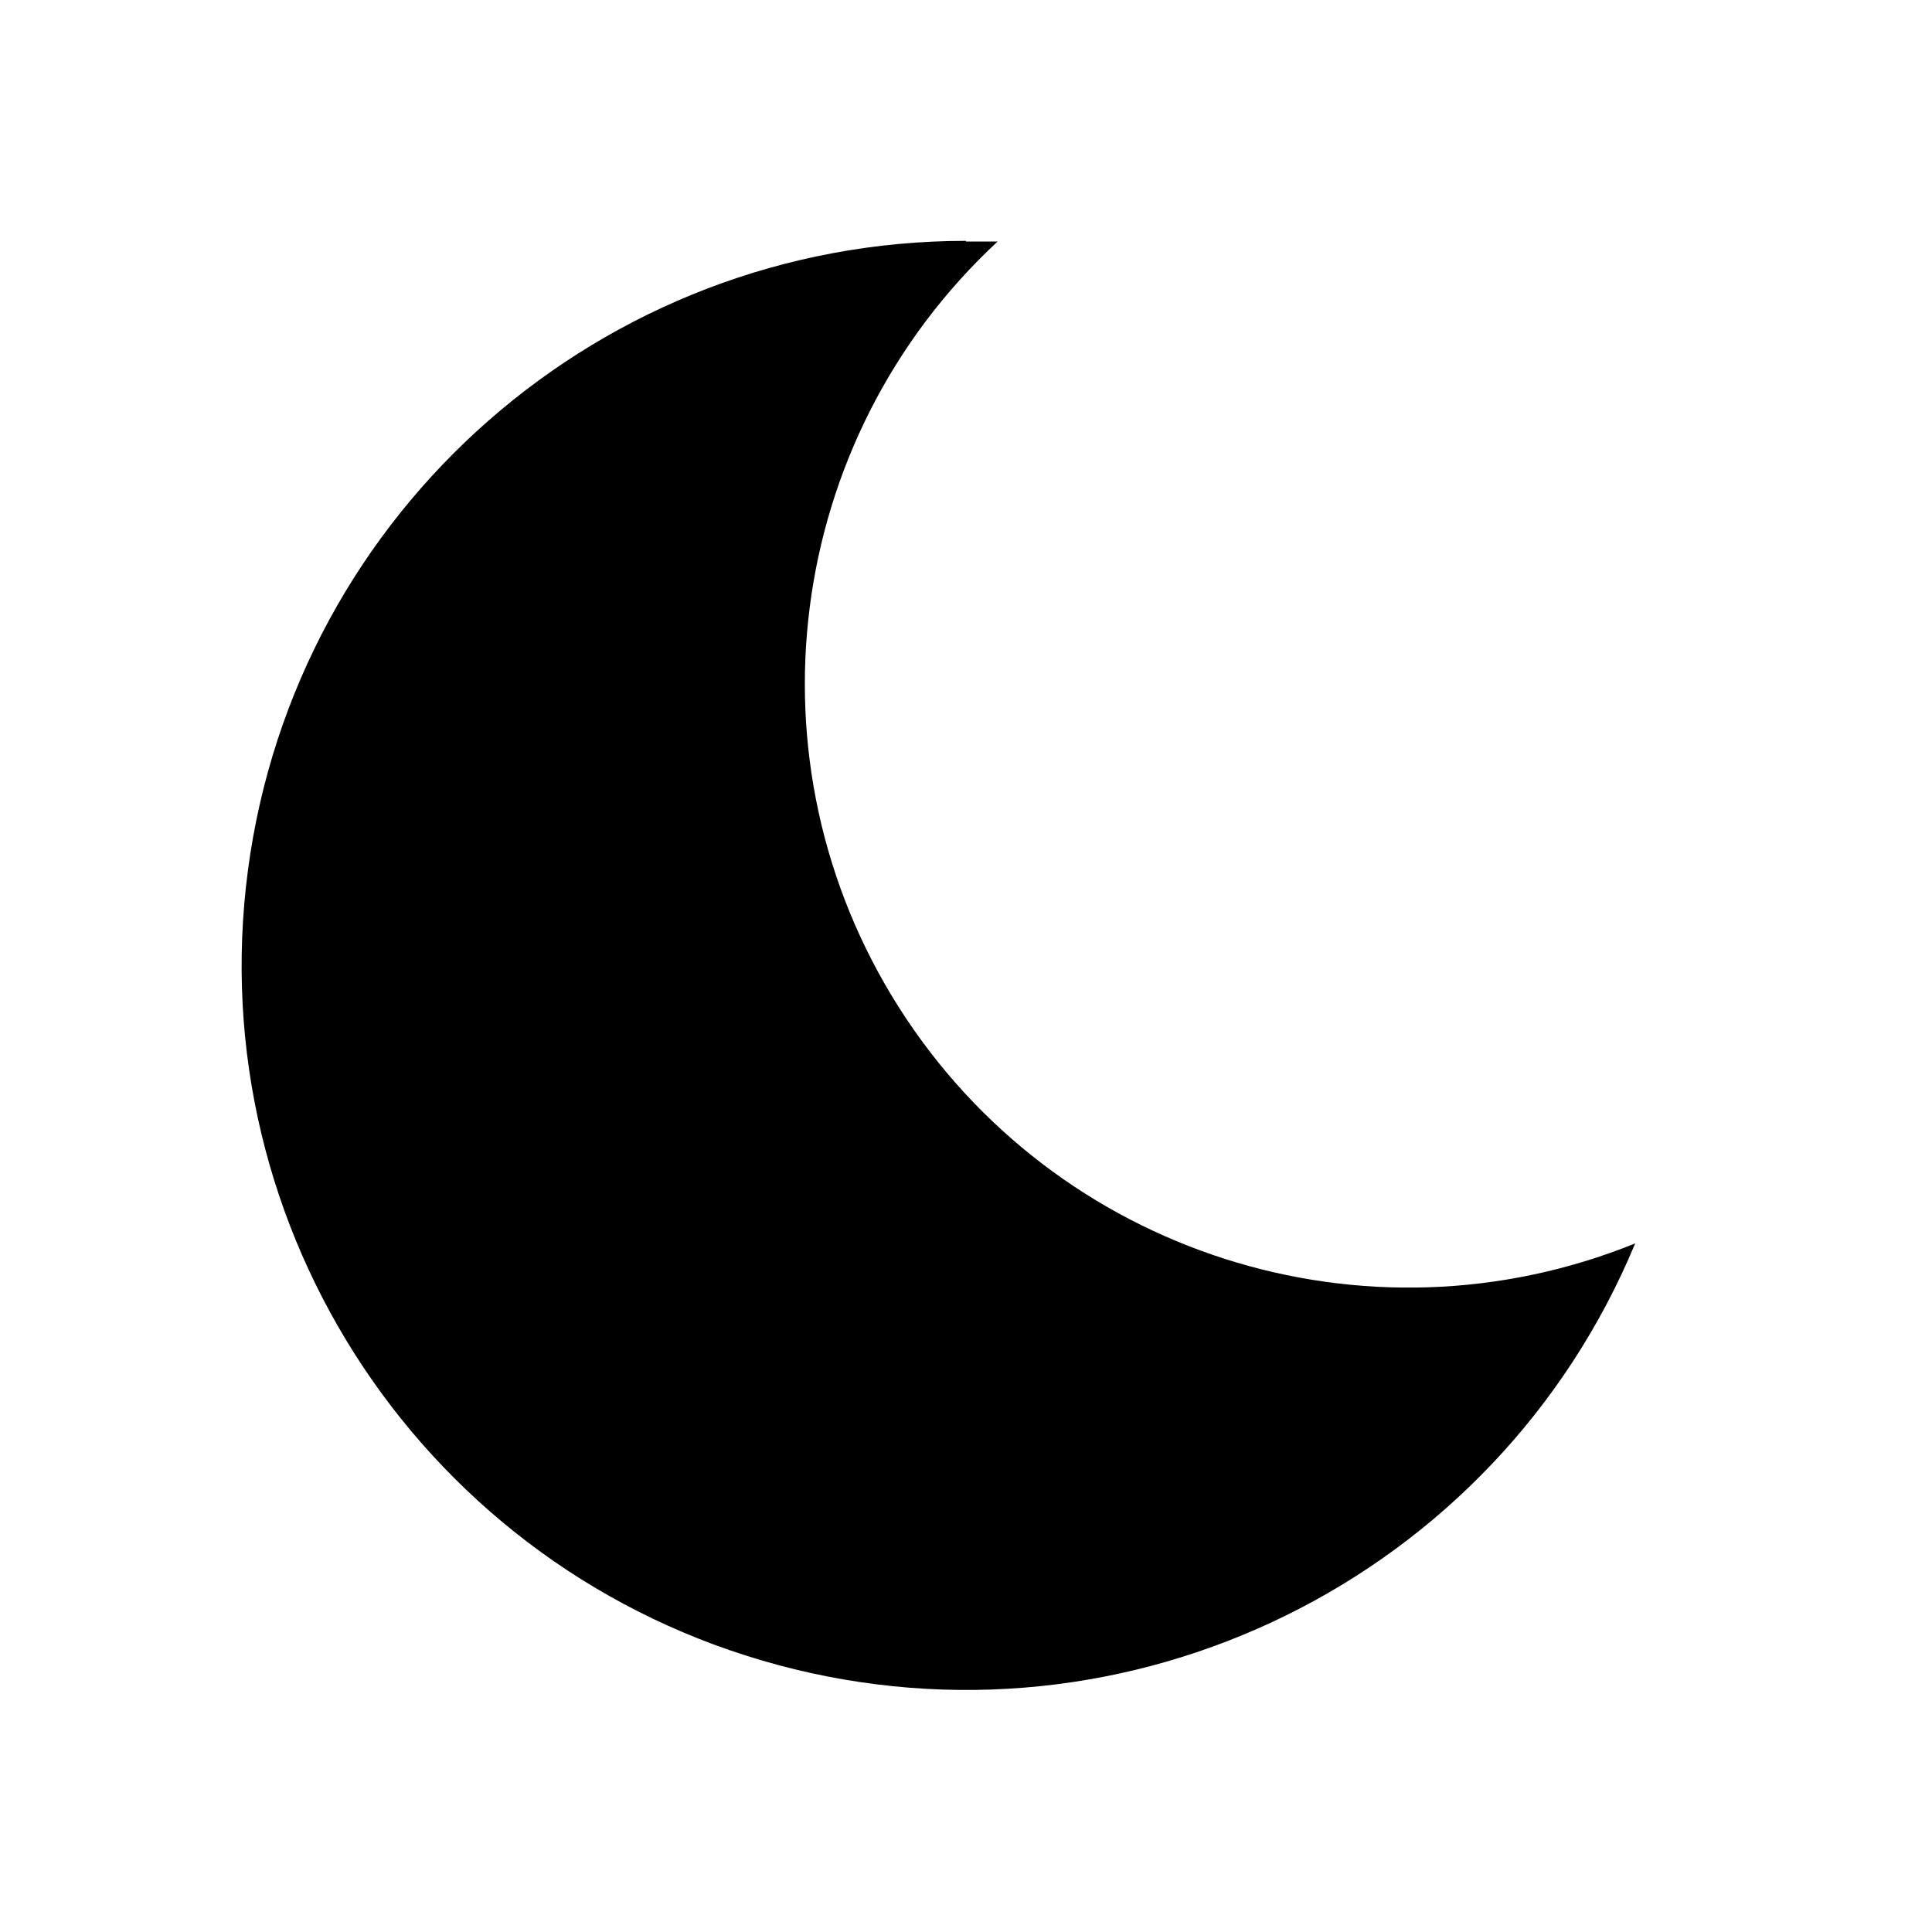
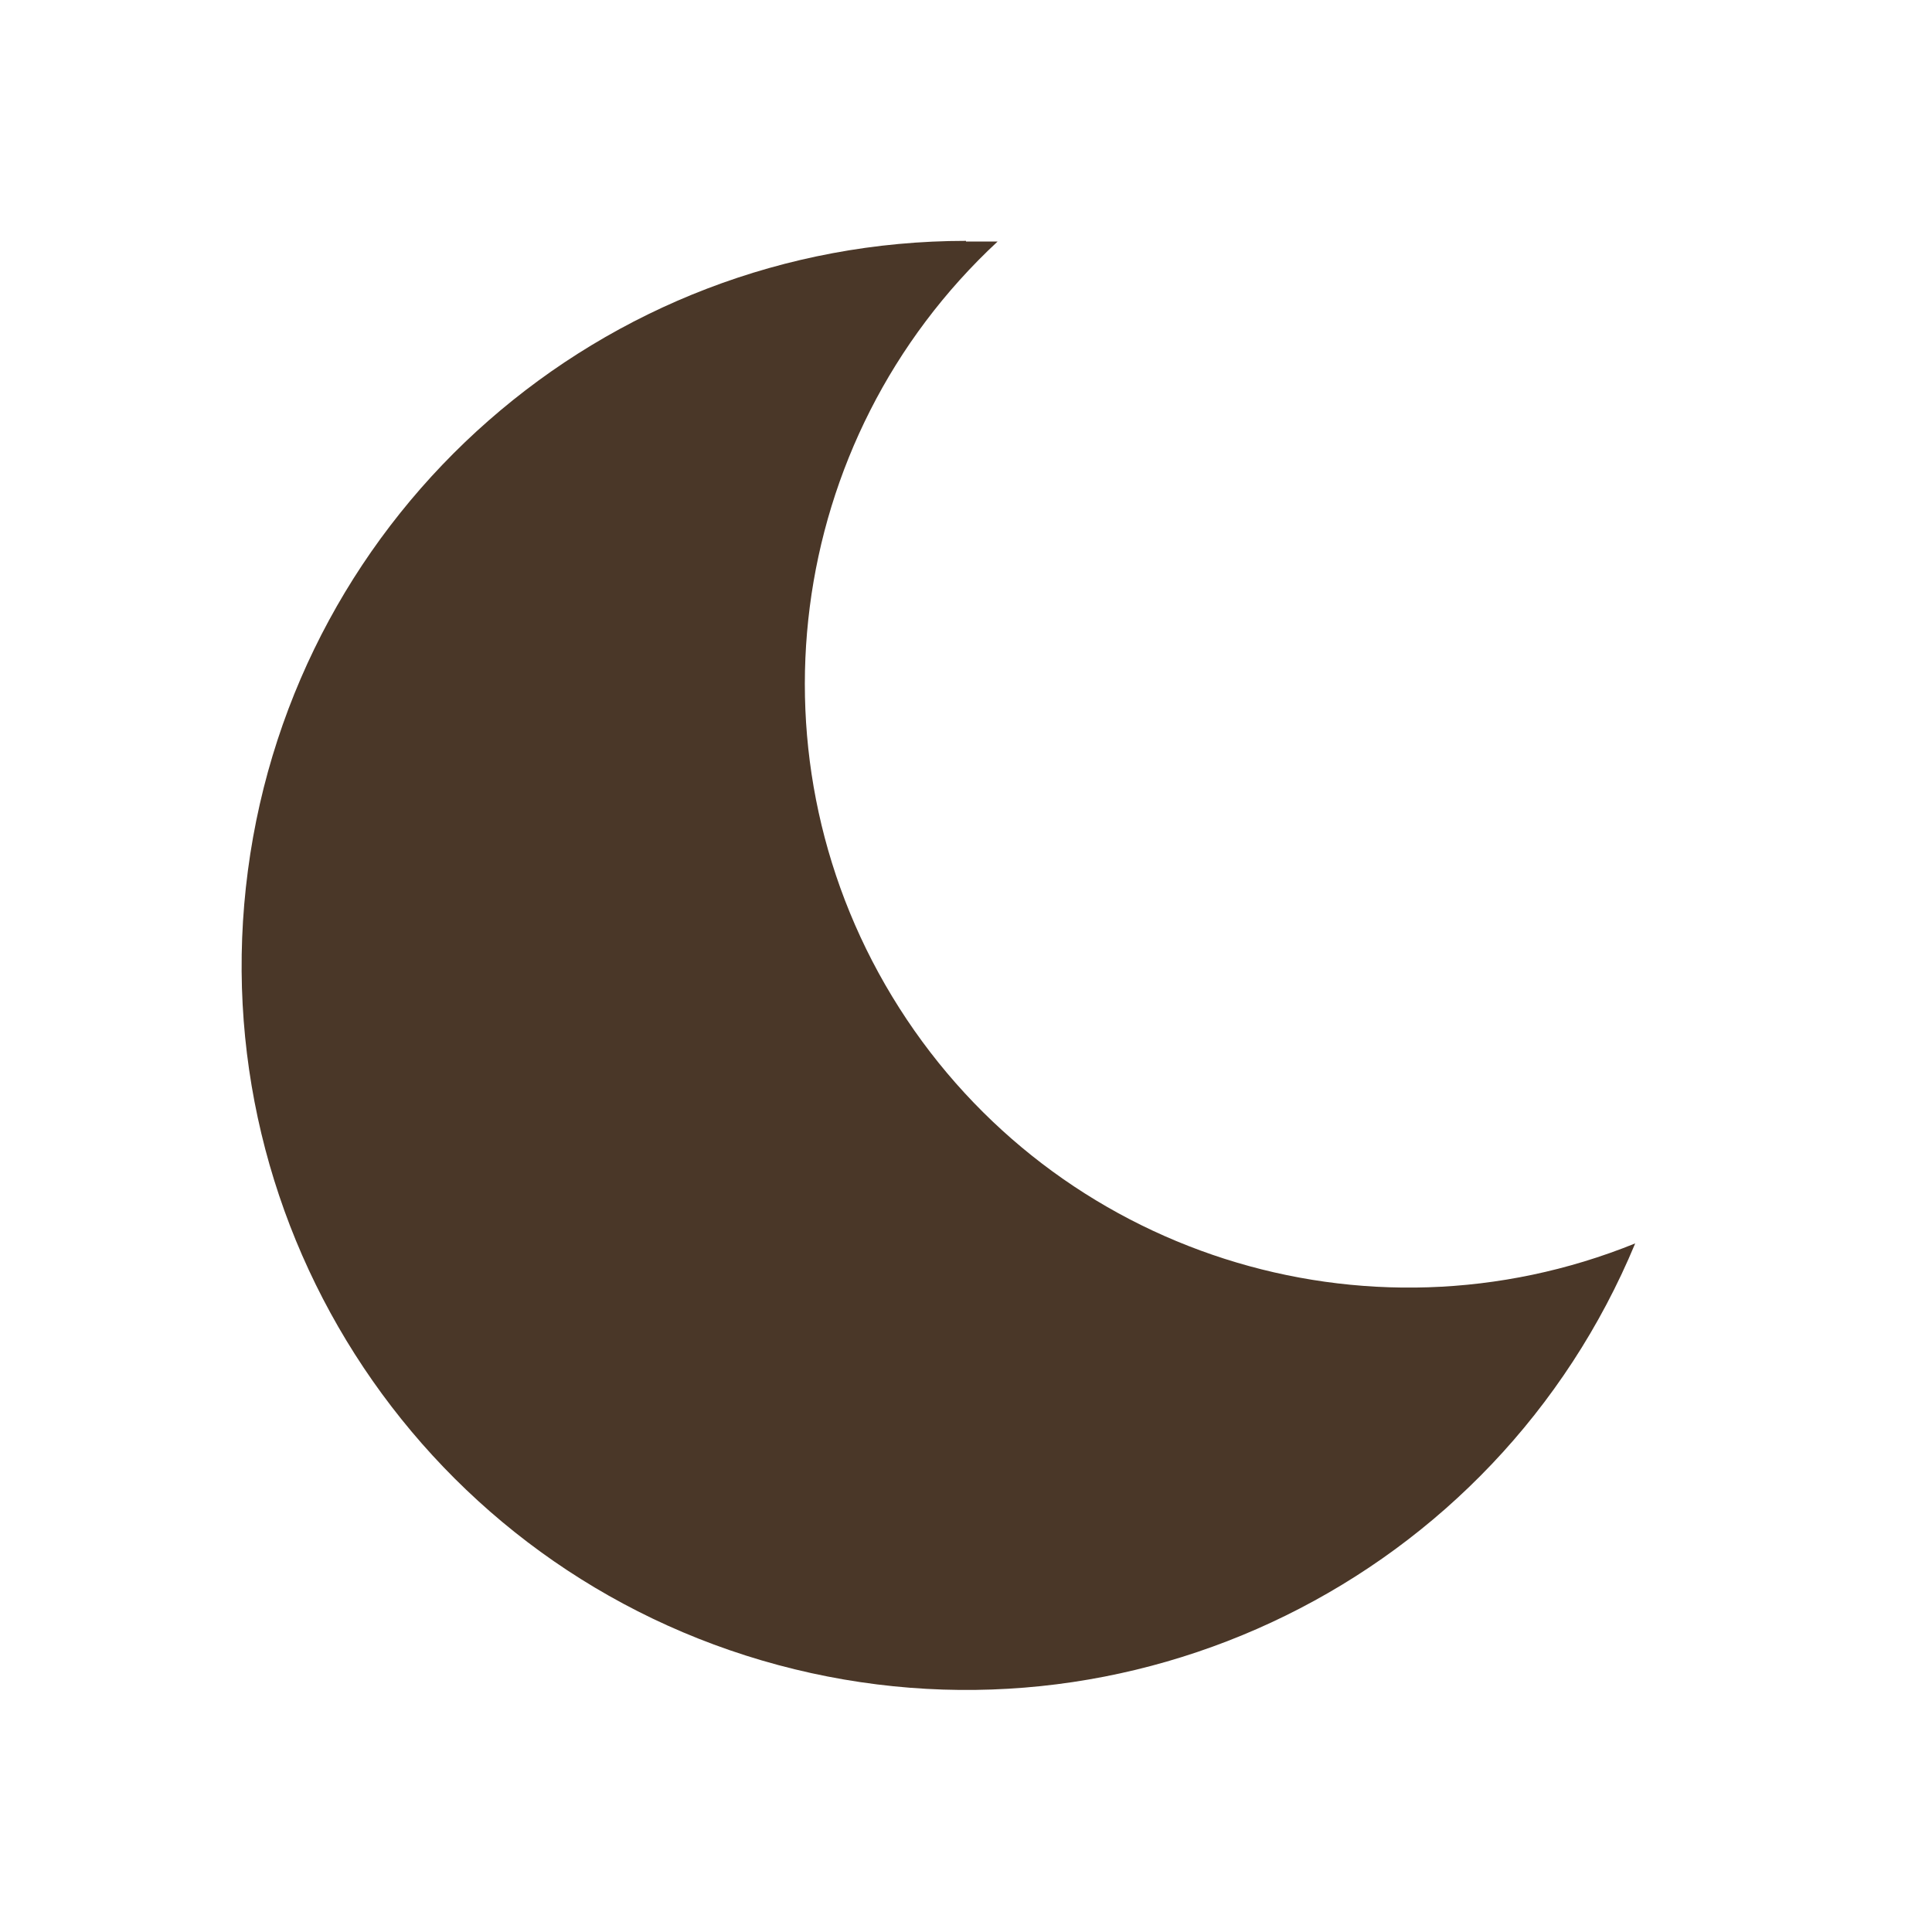
- <svg xmlns="http://www.w3.org/2000/svg" id="icon" viewBox="0 0 24 24" fill="currentColor" stroke="none" stroke-linecap="round" stroke-linejoin="round" width="24" height="24" stroke-width="1.75">
+ <svg xmlns="http://www.w3.org/2000/svg" id="icon" viewBox="0 0 24 24" fill="#4a3728" stroke="none" stroke-linecap="round" stroke-linejoin="round" width="24" height="24" stroke-width="1.75">
  <path d="M12 3c.132 0 .263 0 .393 0a7.5 7.5 0 0 0 7.92 12.446a9 9 0 1 1 -8.313 -12.454z" />
</svg>
